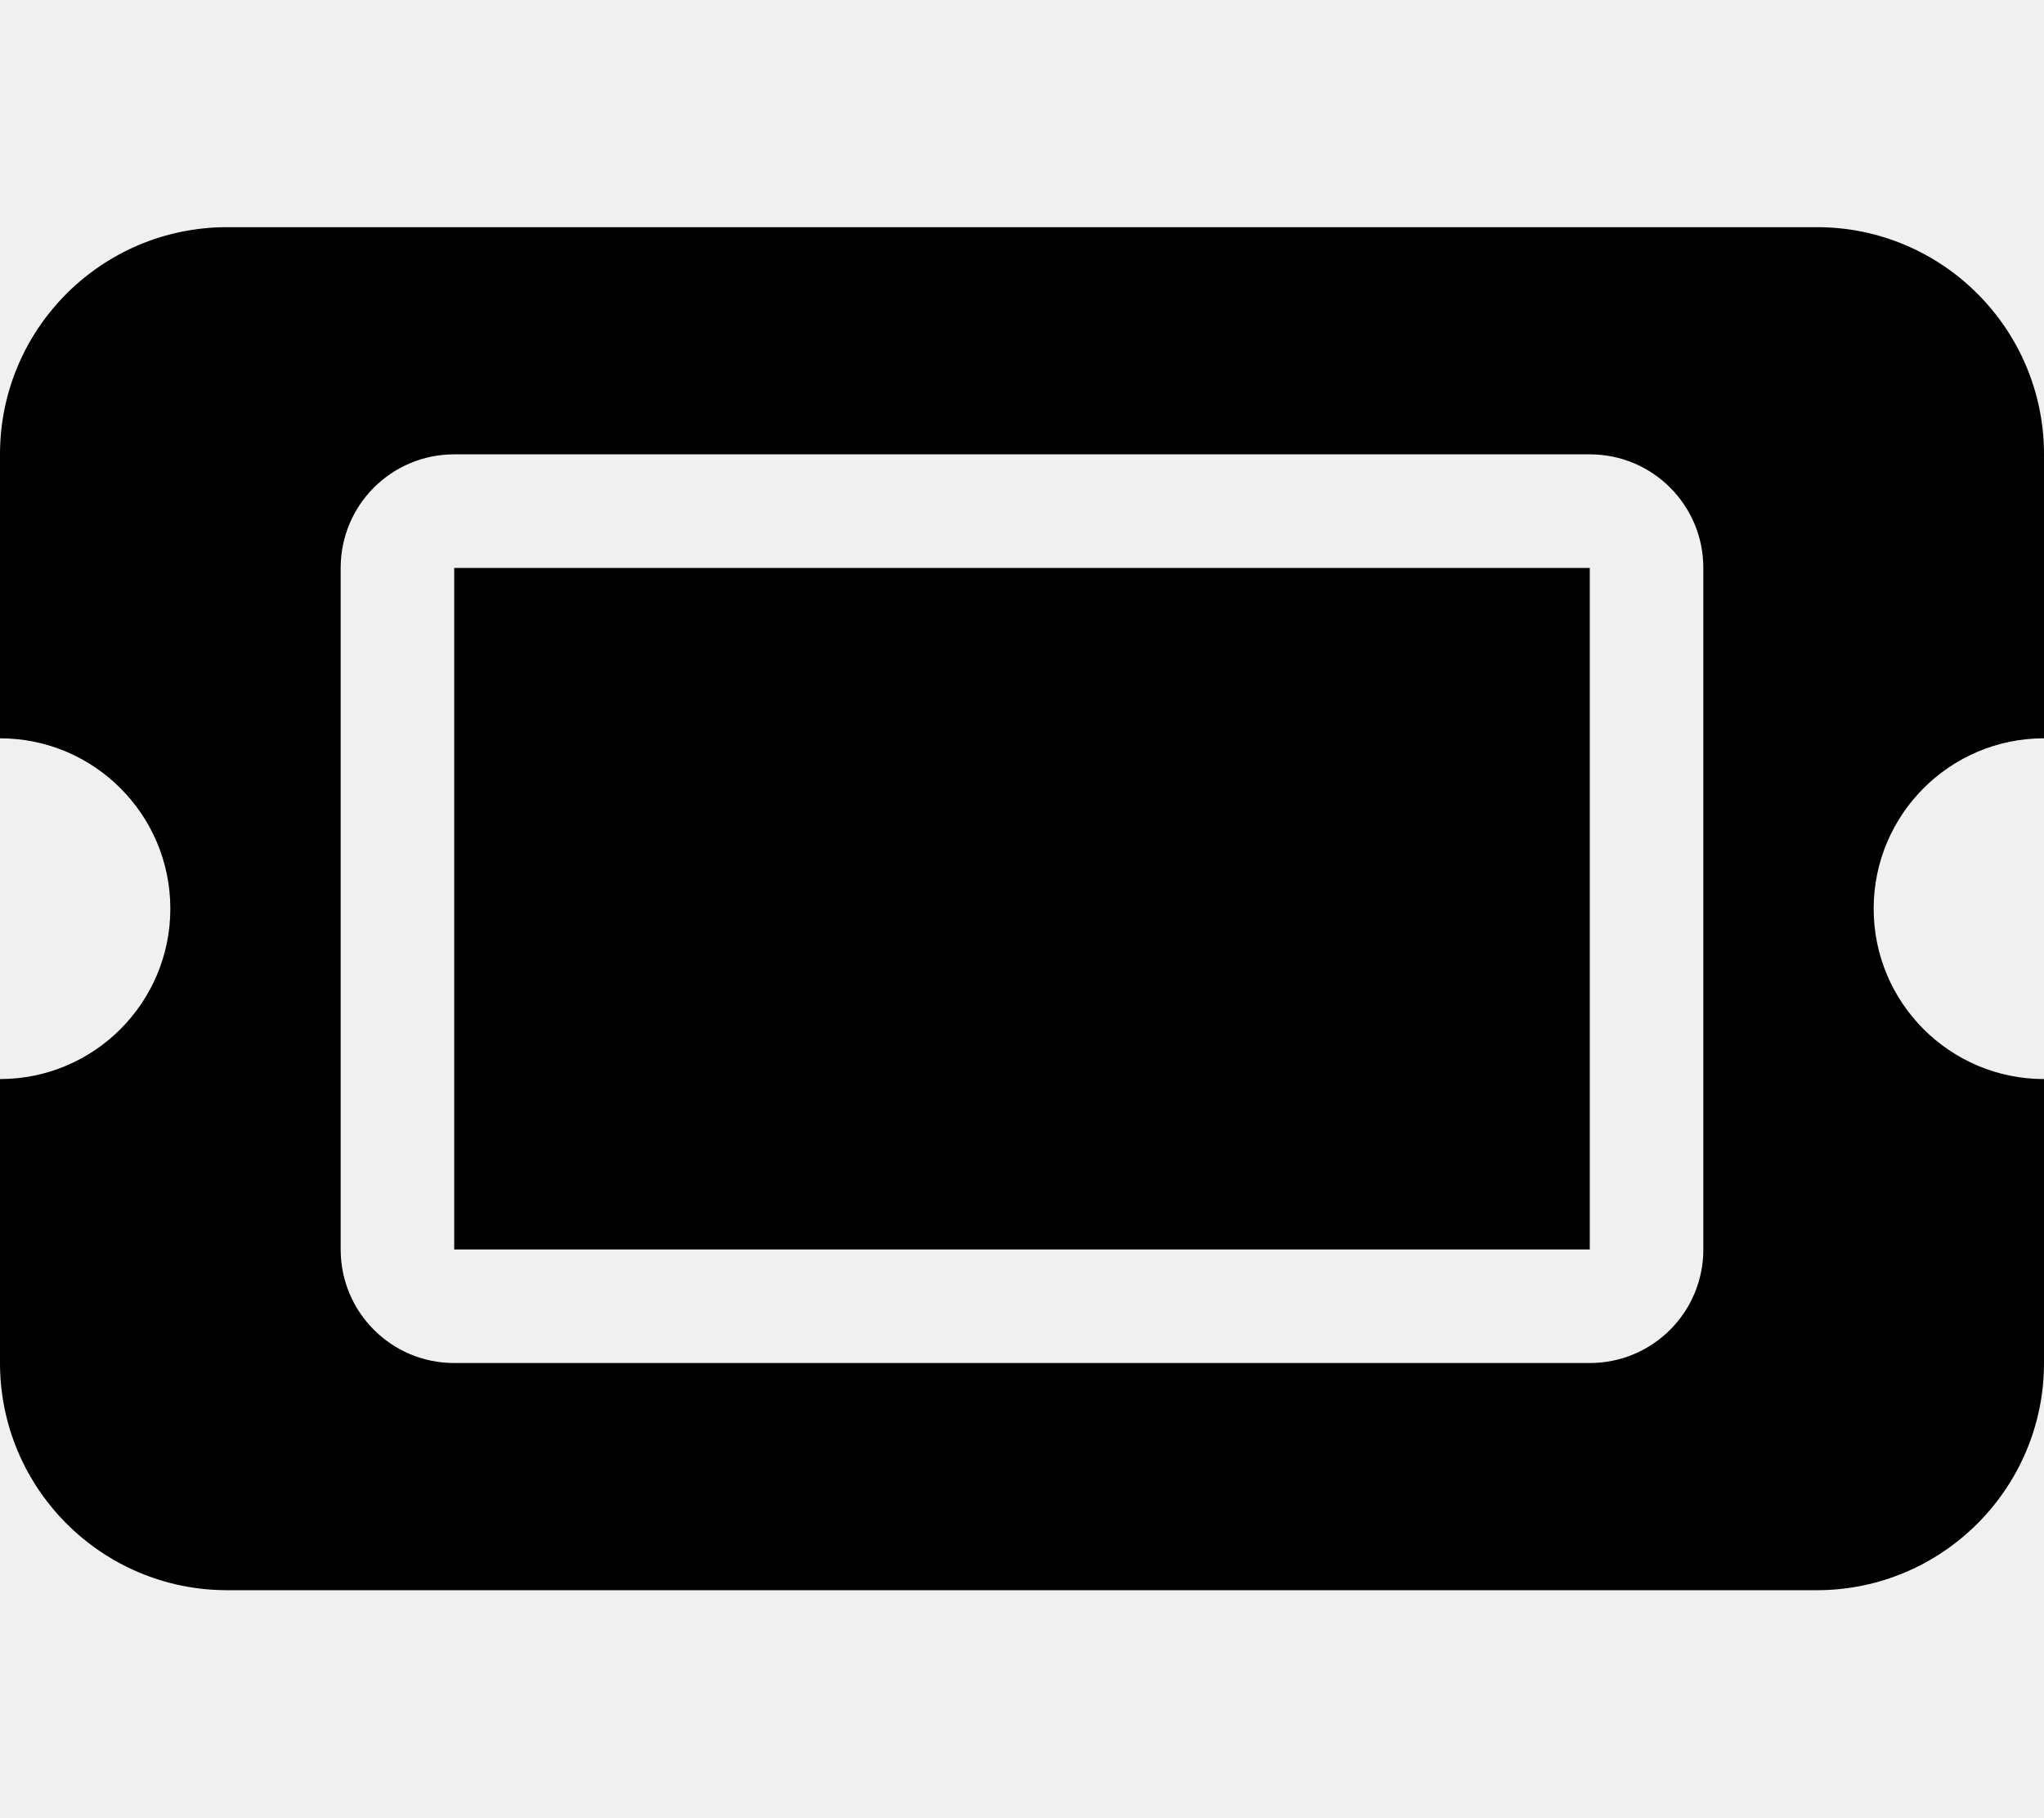
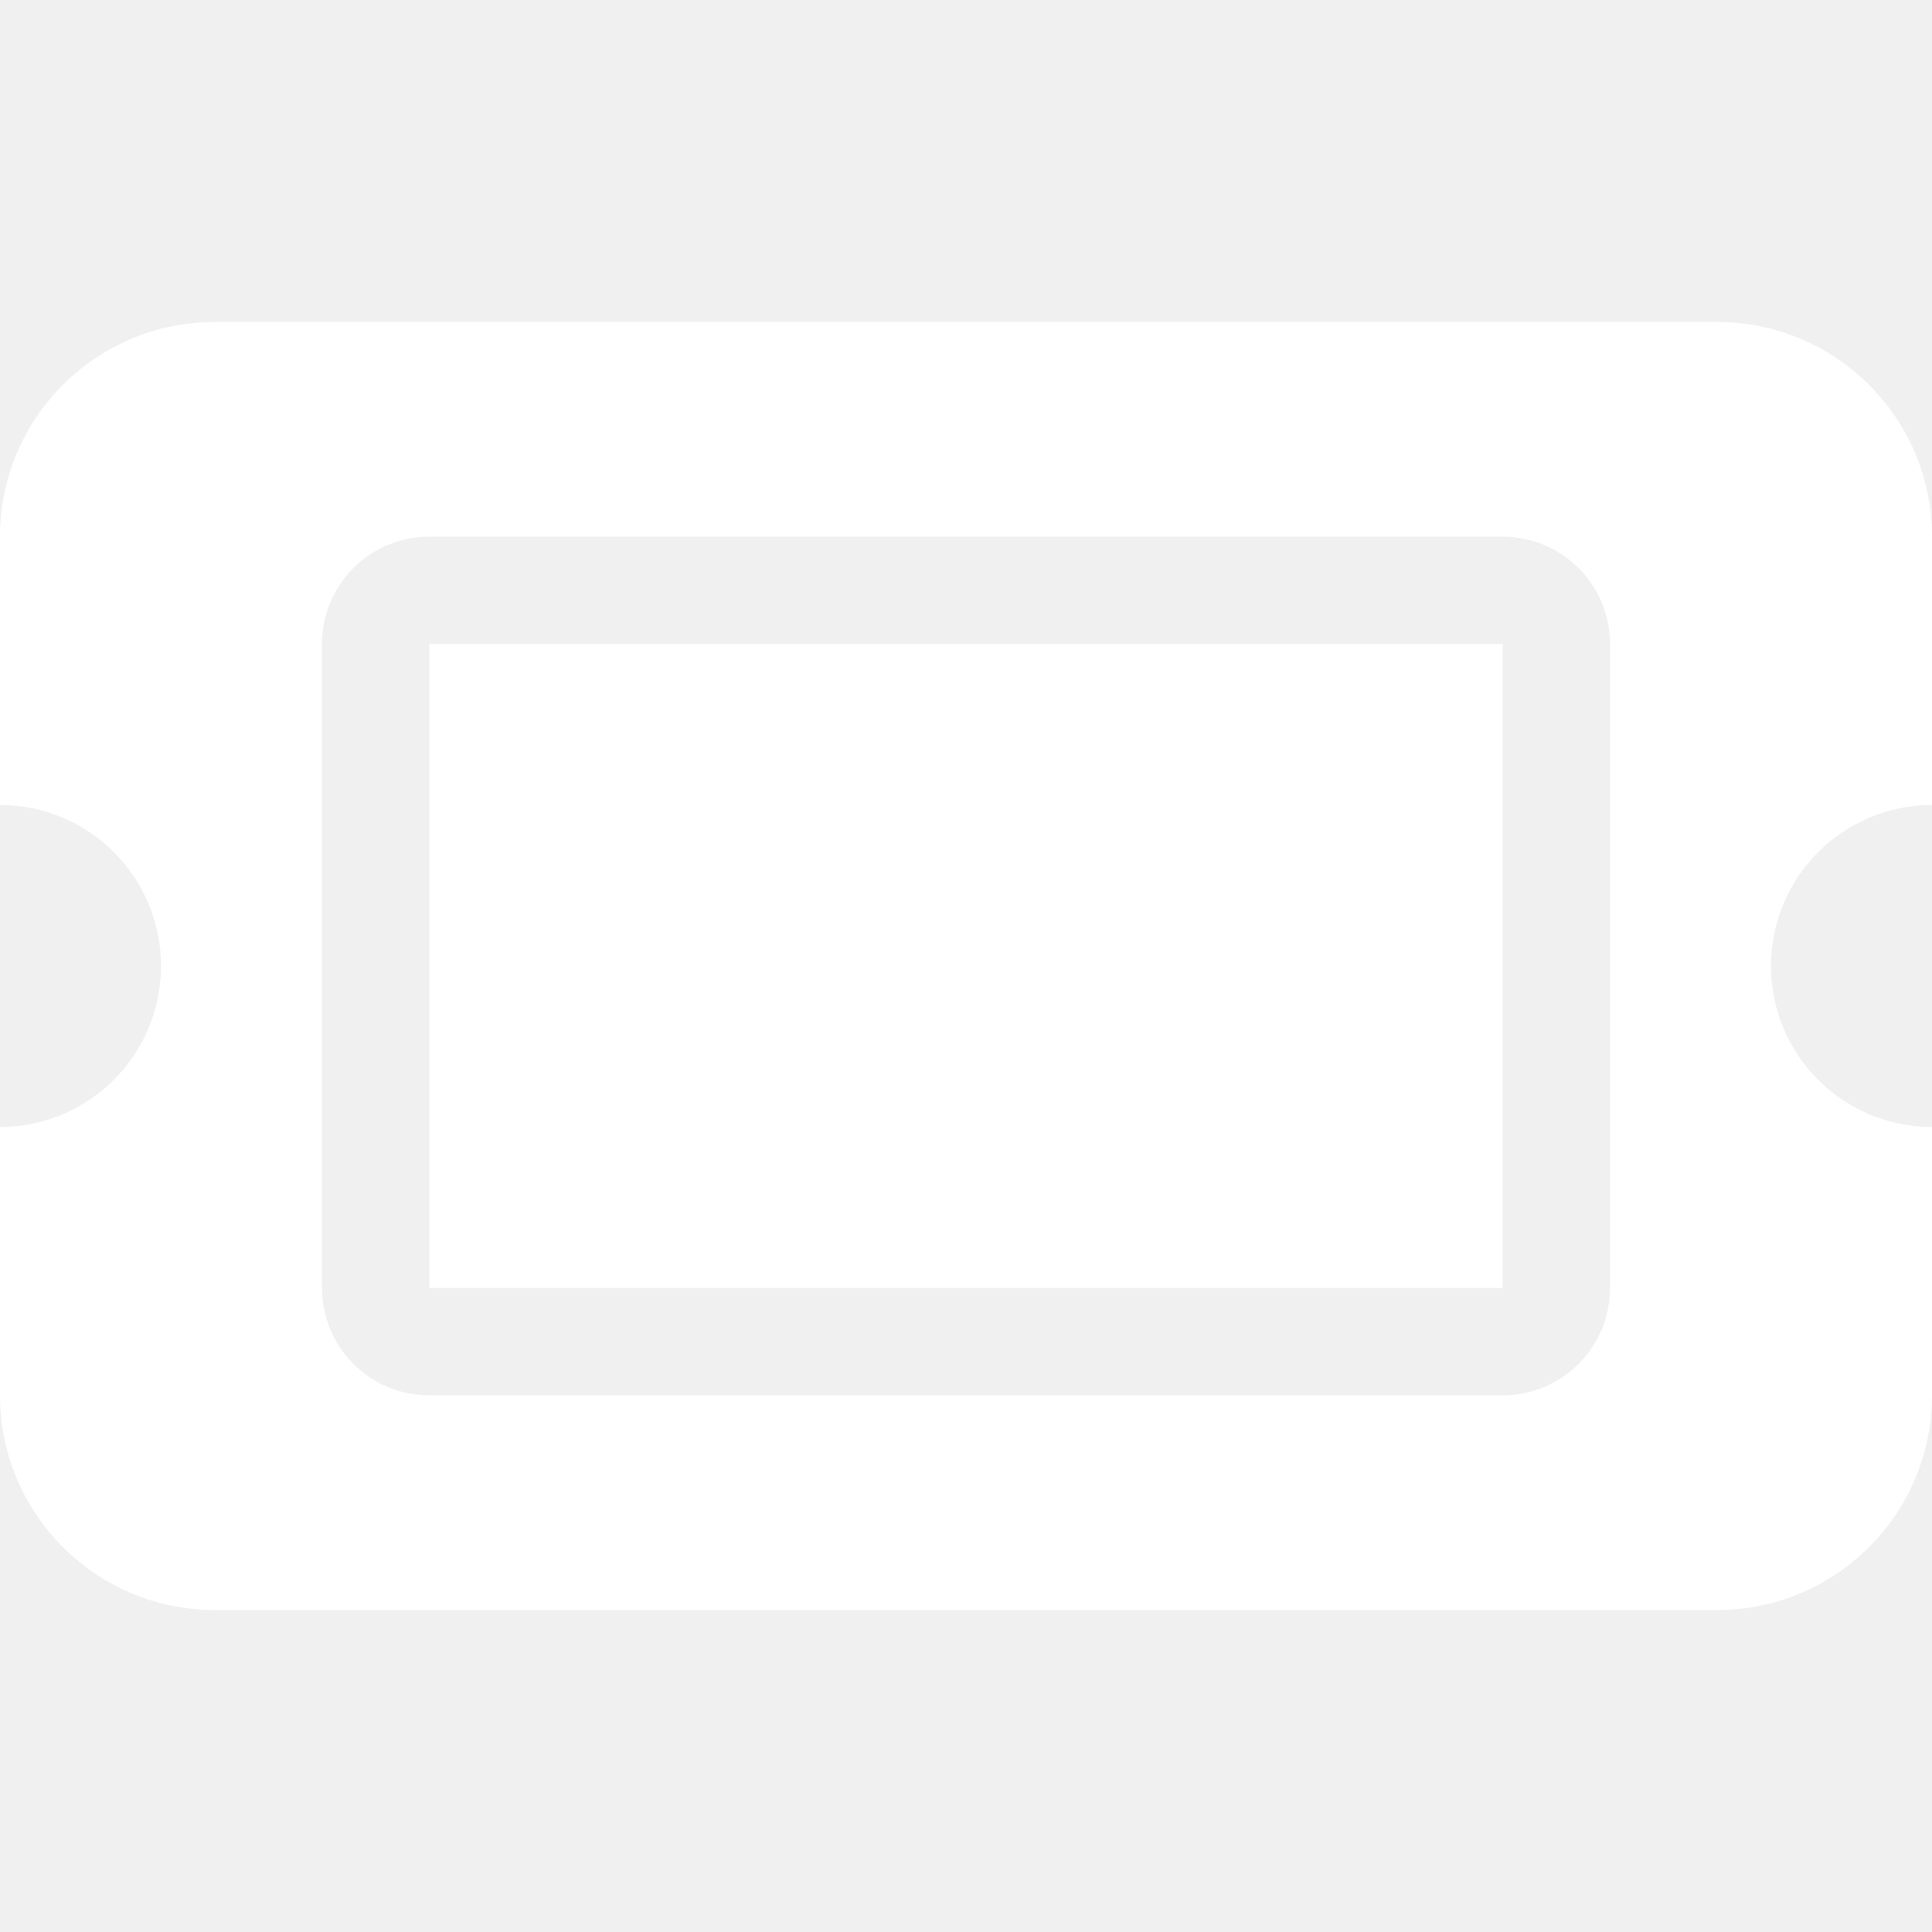
- <svg xmlns="http://www.w3.org/2000/svg" viewBox="0 0 576 512">
-   <path d="M128 160H448V352H128V160zM512 64C547.3 64 576 92.65 576 128V208C549.5 208 528 229.5 528 256C528 282.5 549.5 304 576 304V384C576 419.3 547.3 448 512 448H64C28.65 448 0 419.3 0 384V304C26.51 304 48 282.5 48 256C48 229.5 26.51 208 0 208V128C0 92.65 28.65 64 64 64H512zM96 352C96 369.7 110.3 384 128 384H448C465.7 384 480 369.7 480 352V160C480 142.3 465.7 128 448 128H128C110.3 128 96 142.3 96 160V352z" />
+ <svg xmlns="http://www.w3.org/2000/svg" id="SvgjsSvg1001" width="288" height="288" version="1.1">
+   <defs id="SvgjsDefs1002" />
+   <g id="SvgjsG1008">
+     <svg viewBox="0 0 576 512" width="288" height="288">
+       <path d="M128 160H448V352H128V160zM512 64C547.3 64 576 92.65 576 128V208C549.5 208 528 229.5 528 256C528 282.5 549.5 304 576 304V384C576 419.3 547.3 448 512 448H64C28.65 448 0 419.3 0 384V304C26.51 304 48 282.5 48 256C48 229.5 26.51 208 0 208V128C0 92.65 28.65 64 64 64H512zM96 352C96 369.7 110.3 384 128 384H448C465.7 384 480 369.7 480 352V160C480 142.3 465.7 128 448 128H128C110.3 128 96 142.3 96 160V352z" fill="#ffffff" class="color000 svgShape" />
+     </svg>
+   </g>
</svg>
